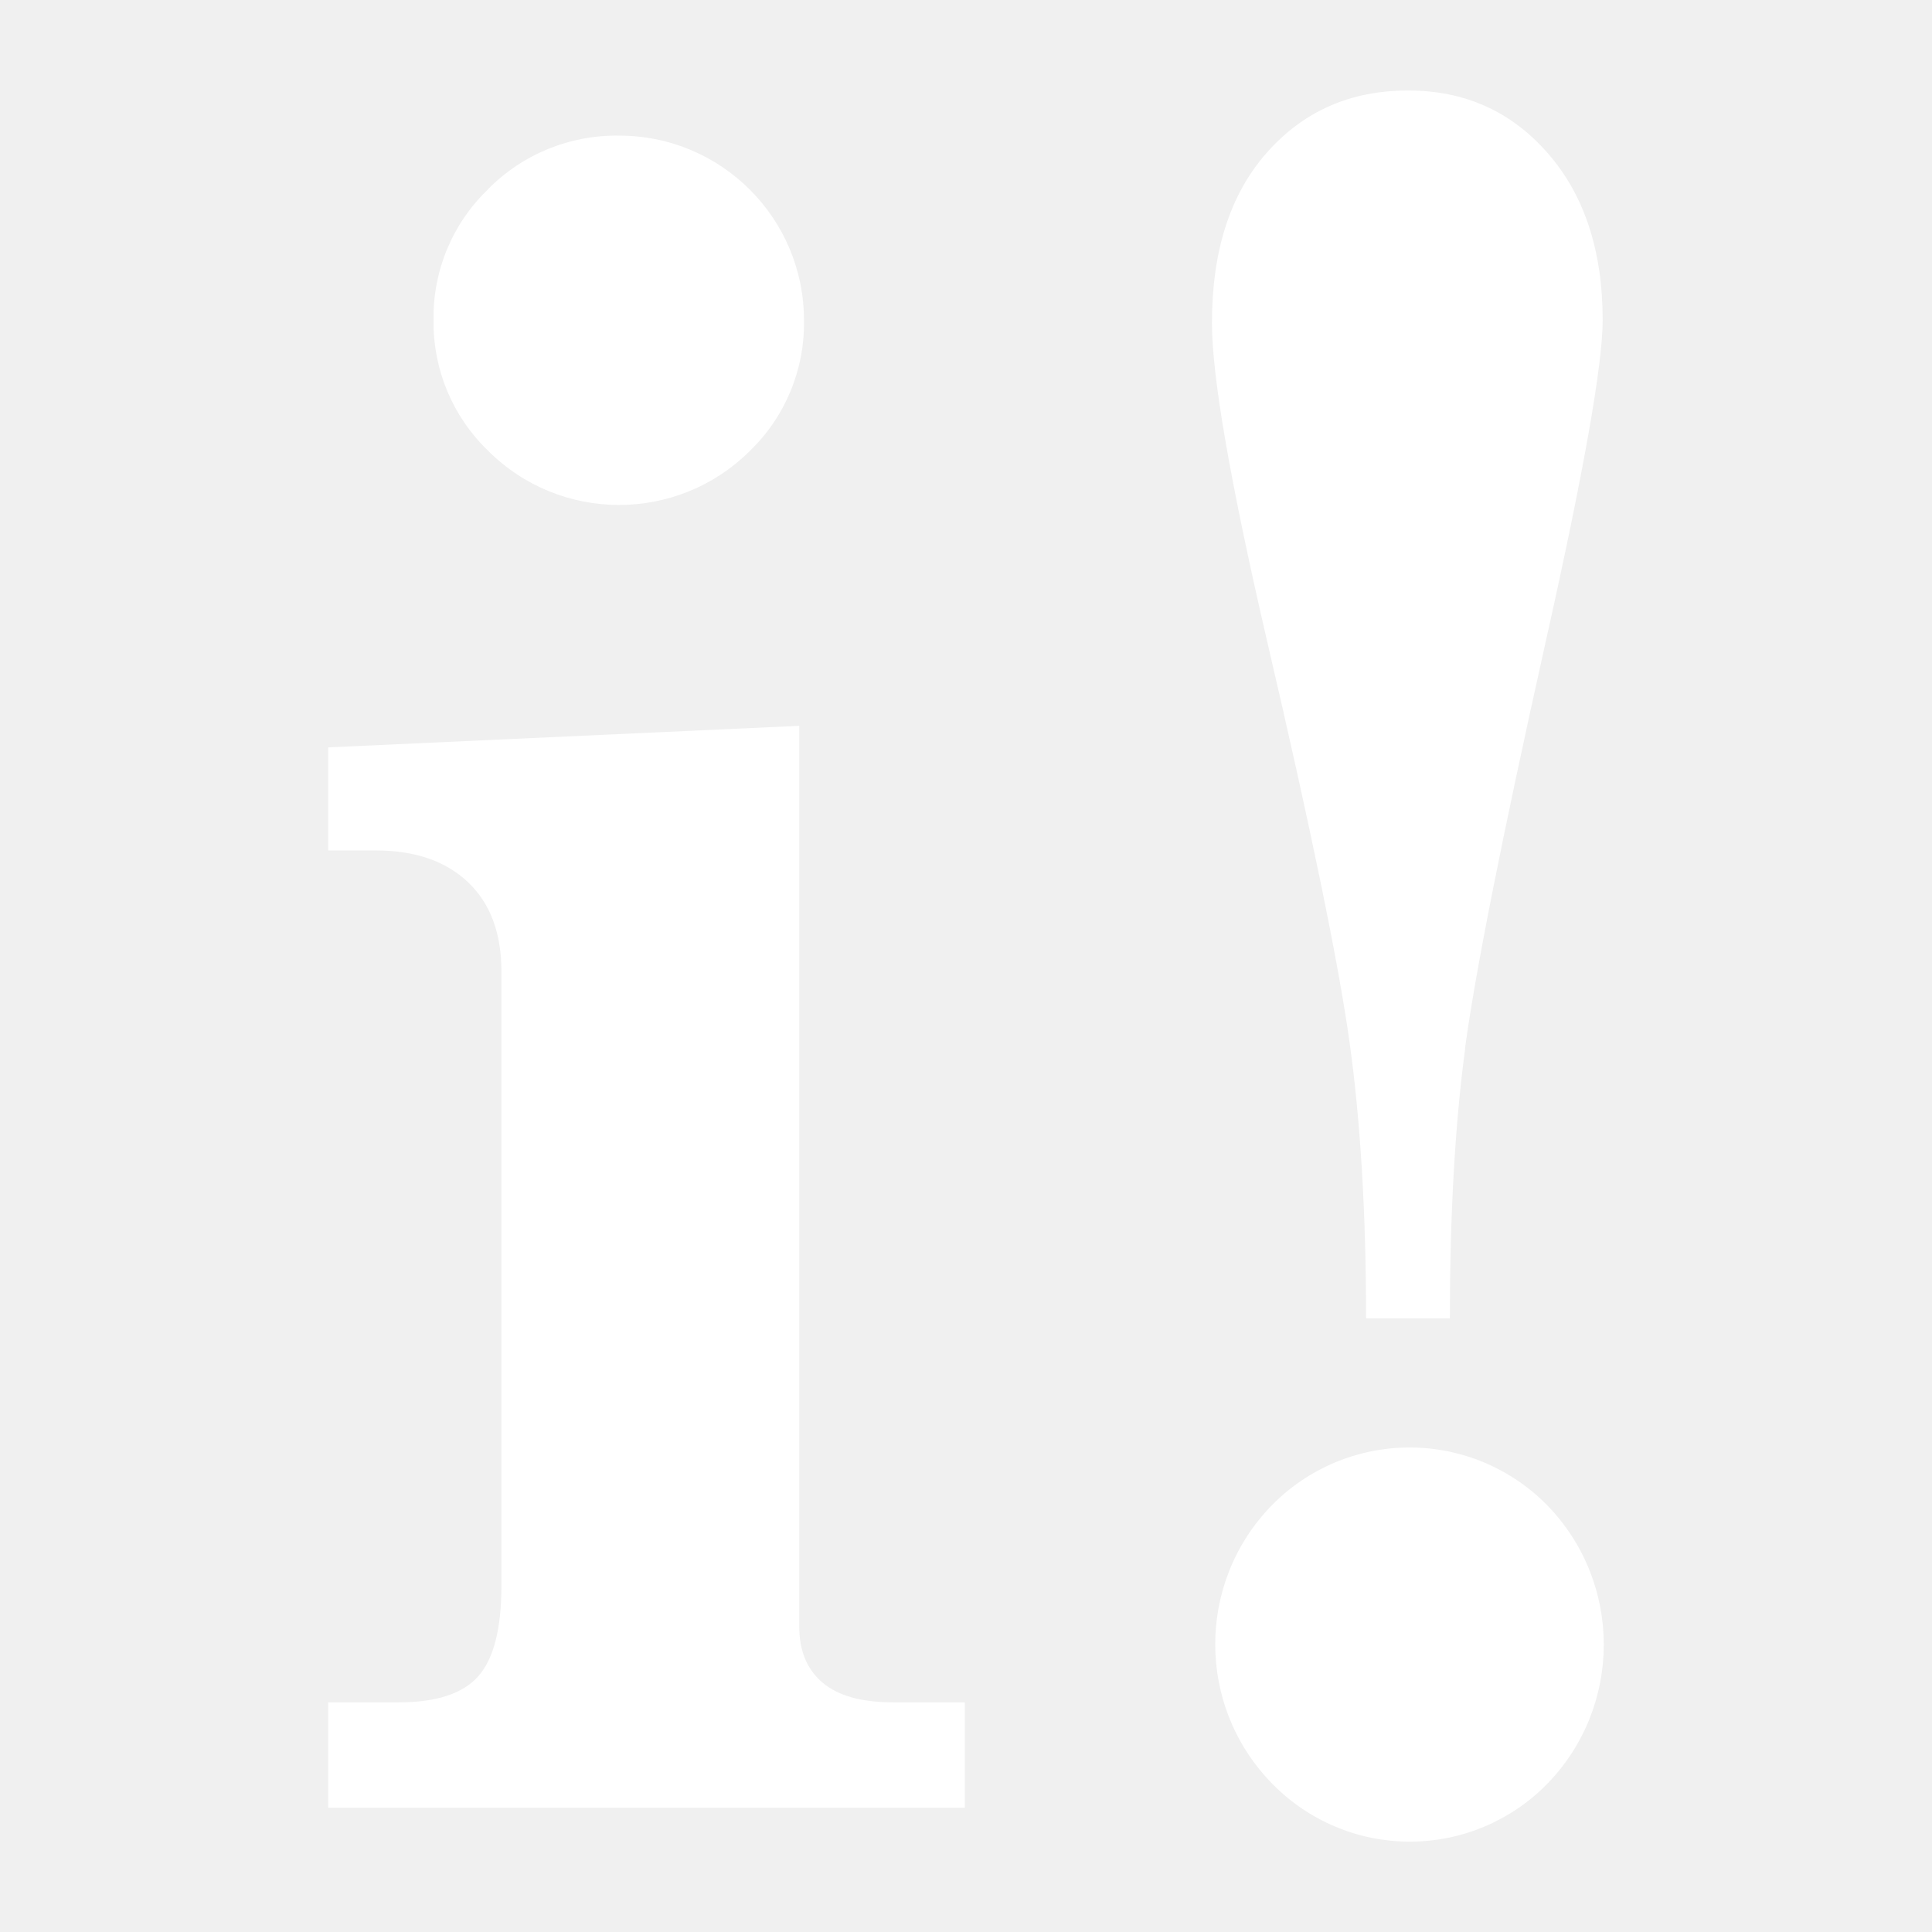
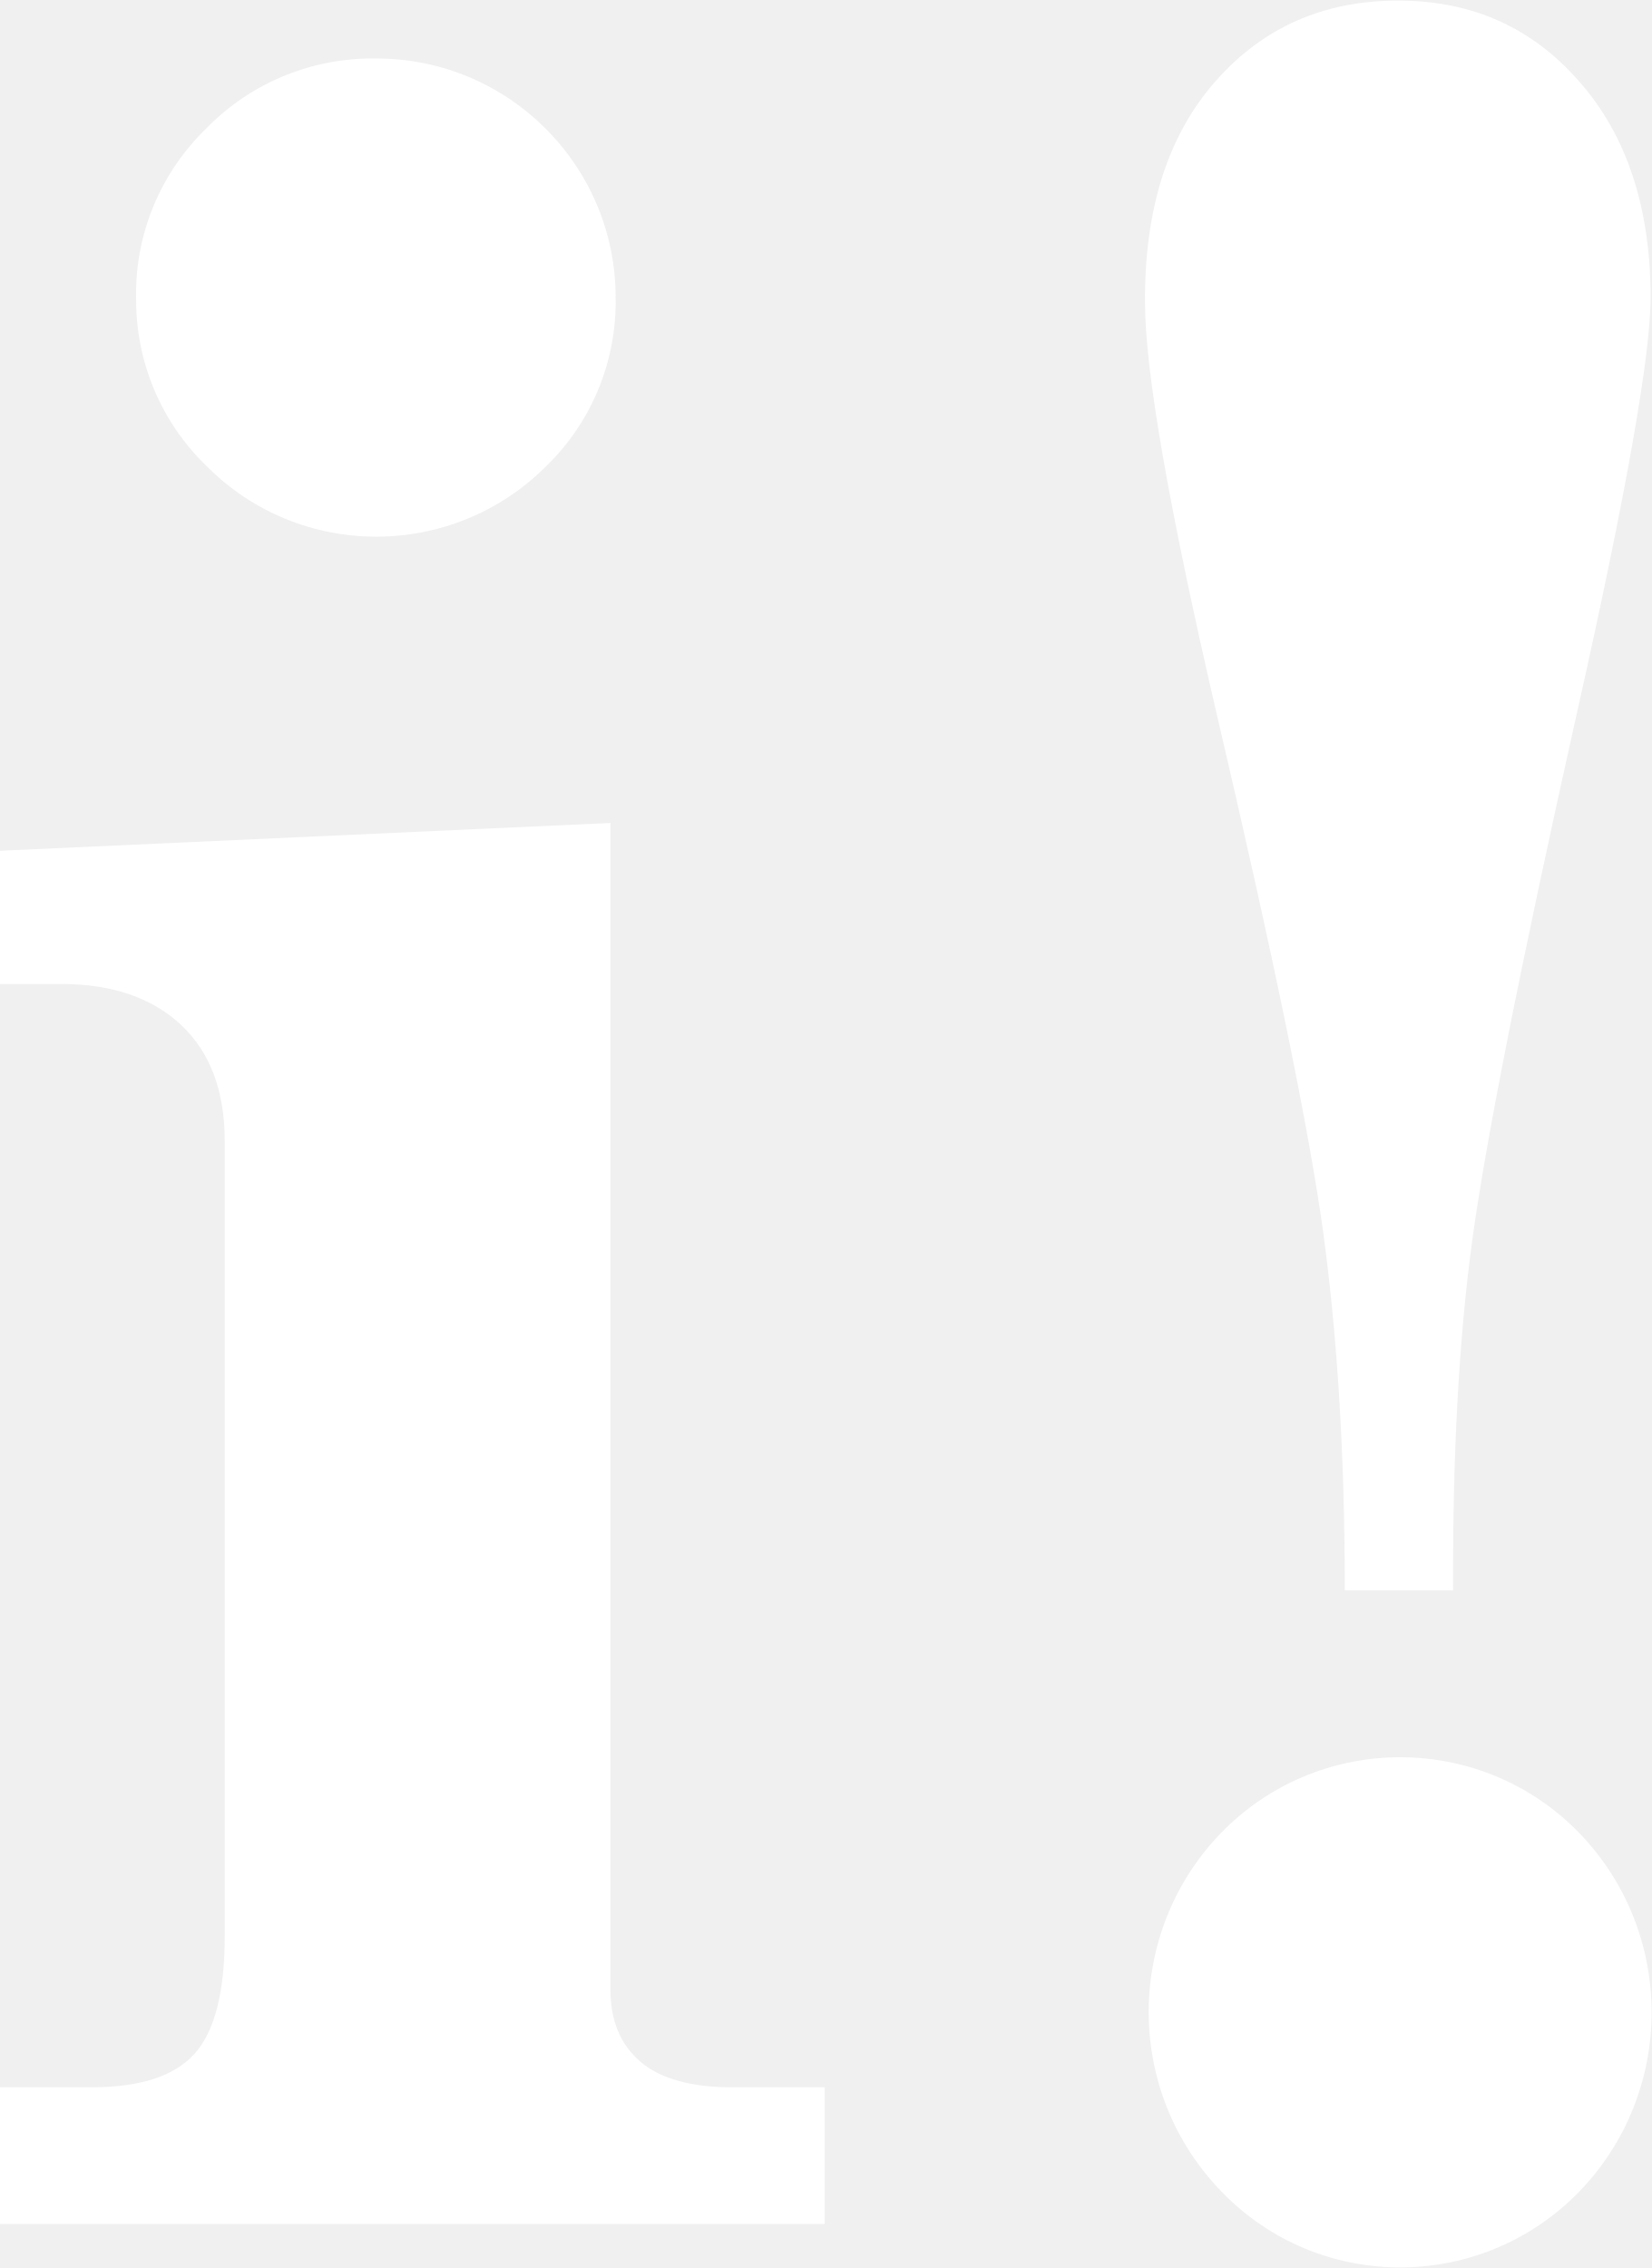
- <svg xmlns="http://www.w3.org/2000/svg" id="Layer_1" data-name="Layer 1" viewBox="0 0 432 432">
-   <path d="M284.4,336.57a44.5,44.5,0,0,0,.12,62.32,43,43,0,0,0,61.43,0,44.68,44.68,0,0,0,0-62.32,43.14,43.14,0,0,0-61.55,0m43.18-102.15Q331,209,345.69,143.19q12.68-56.68,12.67-71.62,0-23.28-12.29-37.33t-31.28-14q-19.25,0-31.54,13.91T271,72.33q0,17.72,12.17,70.35,14.94,64,18.61,90.48t3.68,61.62h18.74q0-34.92,3.42-60.36M73.39,190.16H84q13.17,0,20.65,7.1t7.47,20V354.56q0,14.43-5.19,20.27t-17.86,5.82H73.39v23.56H215.74V380.65h-16q-10.64,0-15.84-4.43t-5.19-12.54V162.3L73.39,167.12ZM109.1,42.36A39.63,39.63,0,0,0,96.94,71.62a39.78,39.78,0,0,0,12.16,29.13,41.43,41.43,0,0,0,58.52.12,39.62,39.62,0,0,0,12.15-29.25,41.28,41.28,0,0,0-41.28-41.29,40.26,40.26,0,0,0-29.39,12" fill="#fff" />
+ <svg xmlns="http://www.w3.org/2000/svg" version="1.1" id="Layer_1" x="0px" y="0px" viewBox="0 0 285.2 391.6" style="enable-background:new 0 0 285.2 391.6;" xml:space="preserve">
+   <style type="text/css">
+ 	.st0{fill:#FFFFFF;}
+ </style>
+   <path class="st0" d="M211,316.3c-16.9,17.3-16.9,45,0.1,62.3c16.6,17,43.8,17.2,60.8,0.6c0.2-0.2,0.4-0.4,0.6-0.6  c16.9-17.3,16.9-45,0-62.3c-16.7-17-44-17.2-61-0.5C211.4,316,211.2,316.1,211,316.3 M254.2,214.2c2.3-16.9,8.3-47.4,18.1-91.2  c8.5-37.8,12.7-61.7,12.7-71.6c0-15.5-4.1-28-12.3-37.3c-8.2-9.4-18.6-14-31.3-14c-12.8,0-23.3,4.6-31.5,13.9s-12.3,22-12.2,38.2  c0,11.8,4.1,35.3,12.2,70.3c10,42.7,16.2,72.8,18.6,90.5s3.7,38.2,3.7,61.6h18.7C250.8,251.3,251.9,231.1,254.2,214.2 M0,169.9h10.6  c8.8,0,15.7,2.4,20.7,7.1c5,4.7,7.5,11.4,7.5,20v137.3c0,9.6-1.7,16.4-5.2,20.3c-3.5,3.9-9.4,5.8-17.9,5.8H0V384h142.4v-23.6h-16  c-7.1,0-12.4-1.5-15.8-4.4c-3.5-3-5.2-7.1-5.2-12.5V142.1L0,146.9V169.9z M35.7,22.1c-7.9,7.6-12.4,18.2-12.2,29.3  c-0.1,11,4.3,21.5,12.2,29.1C51.8,96.7,78,96.7,94.2,80.6c7.9-7.6,12.3-18.2,12.1-29.2c0-22.8-18.5-41.3-41.3-41.3c0,0,0,0,0,0  C54.1,9.9,43.4,14.2,35.7,22.1" />
</svg>
